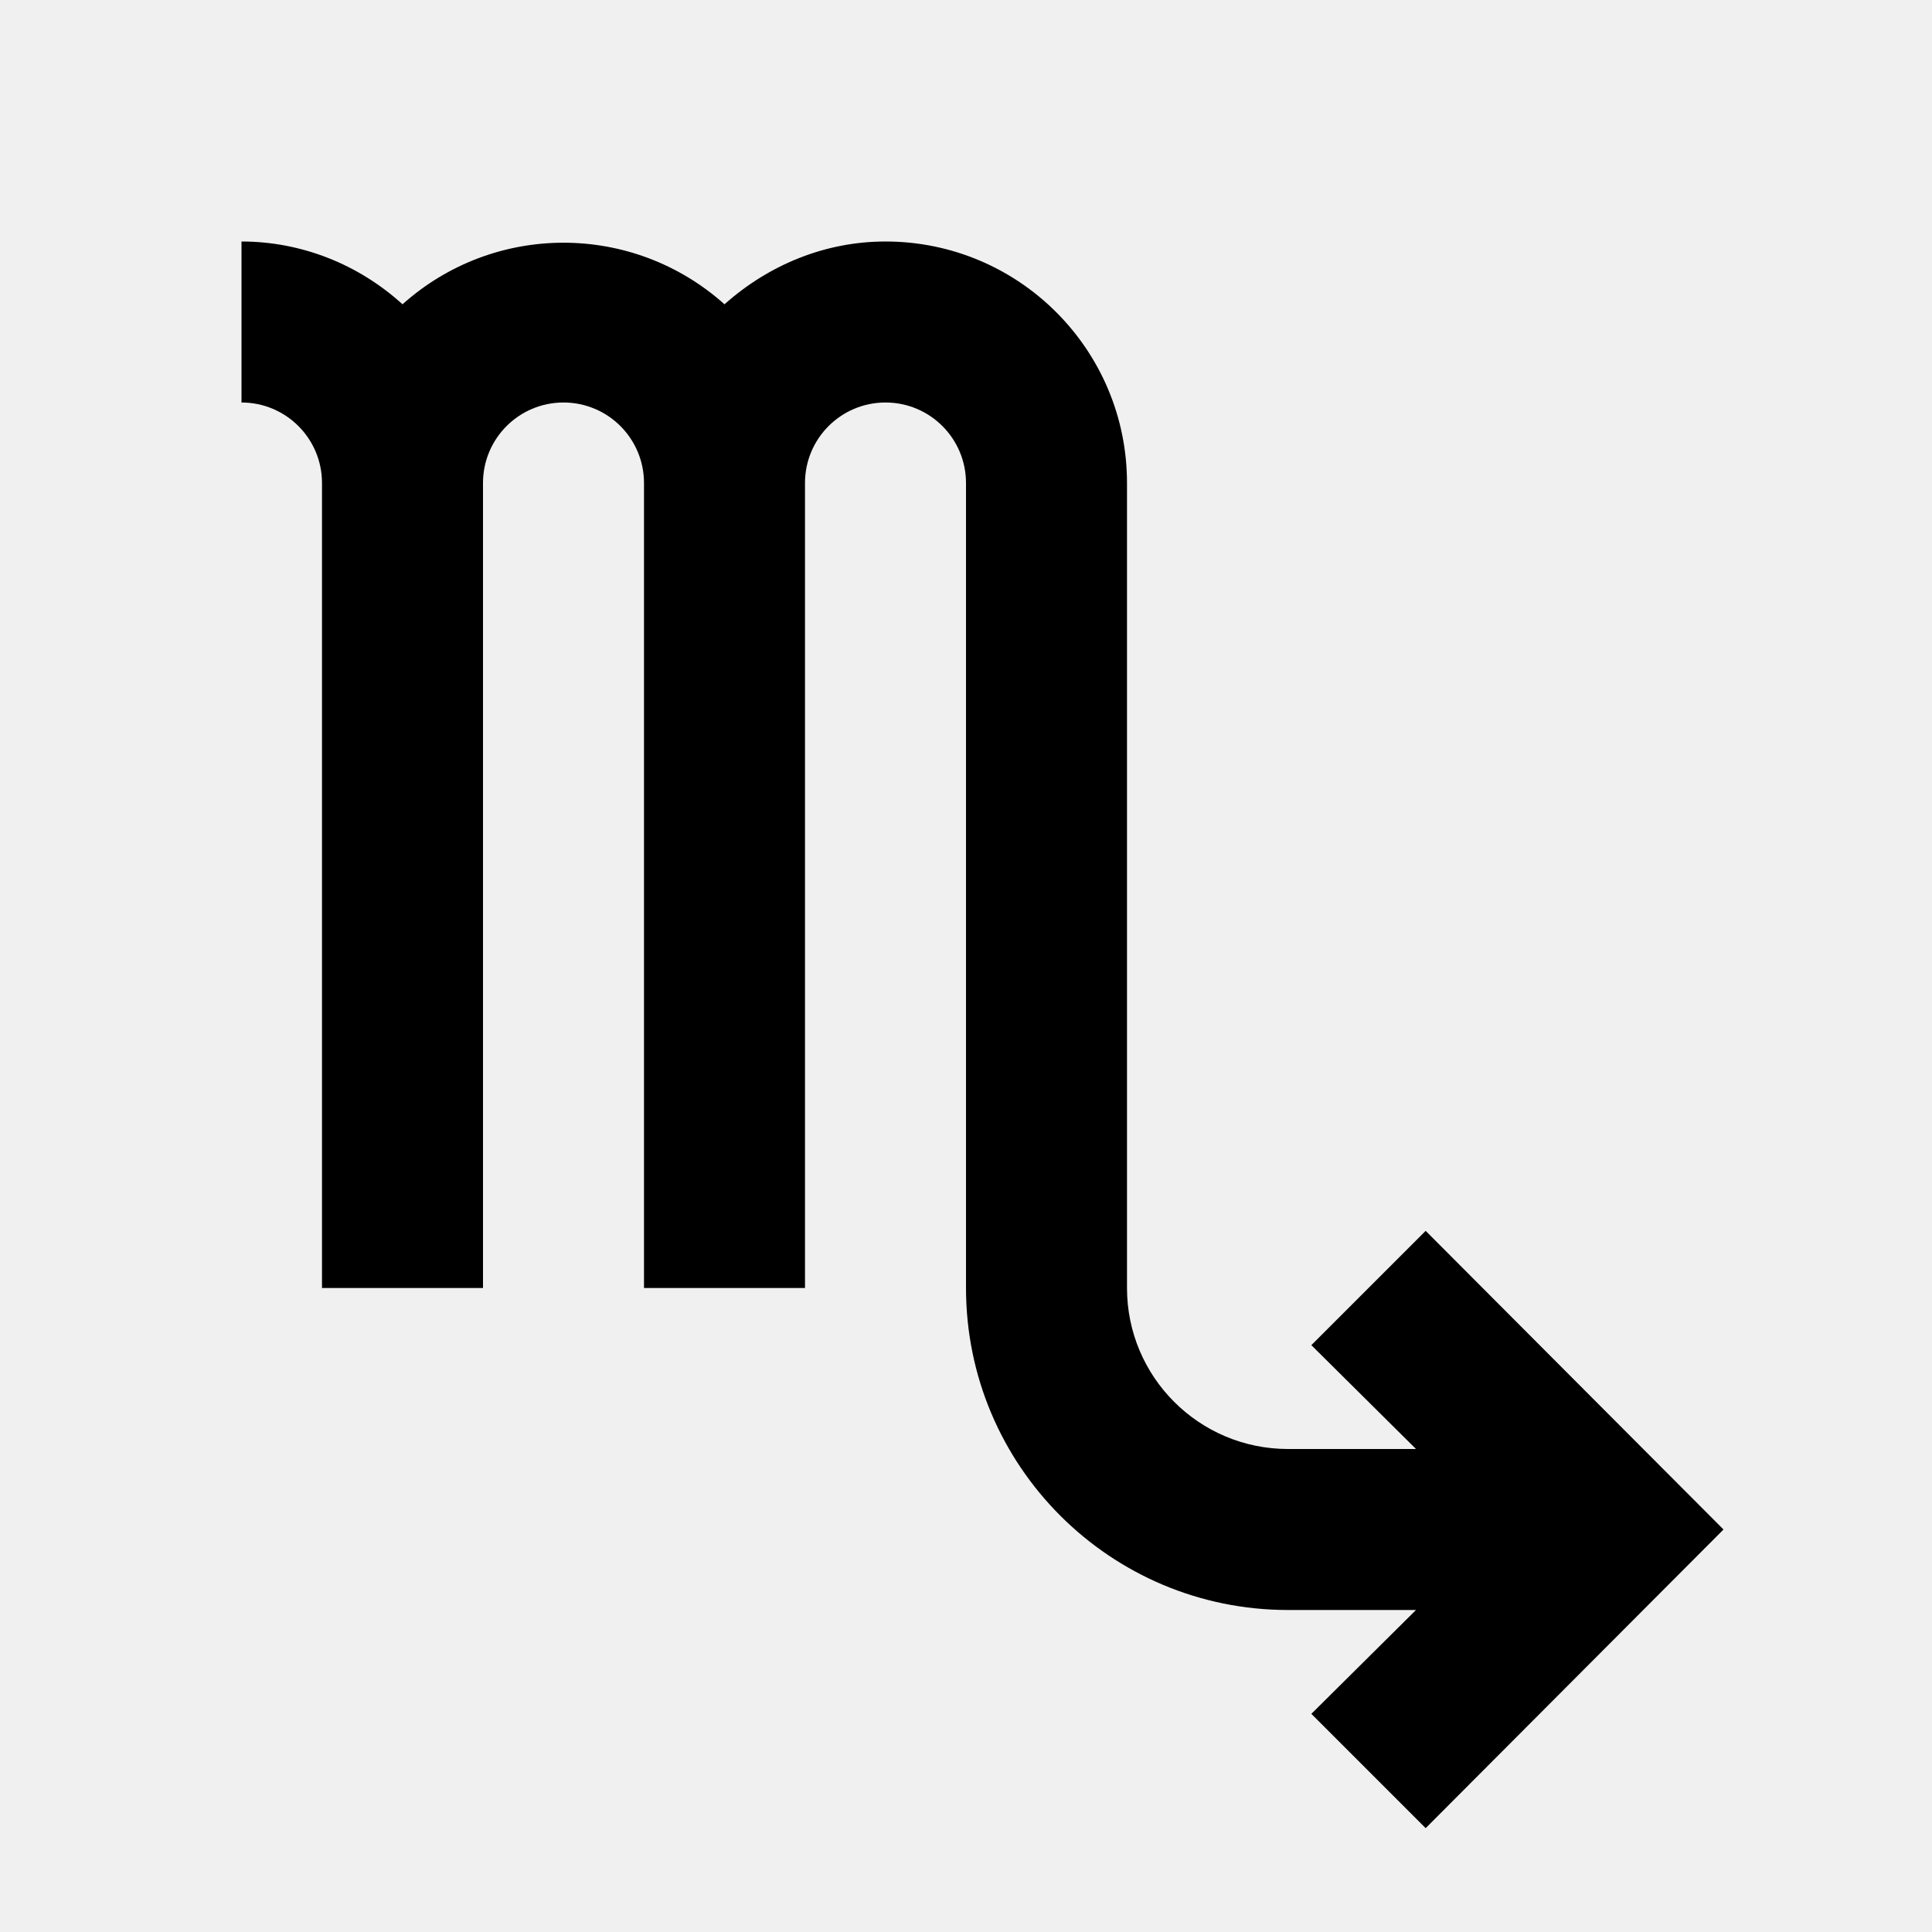
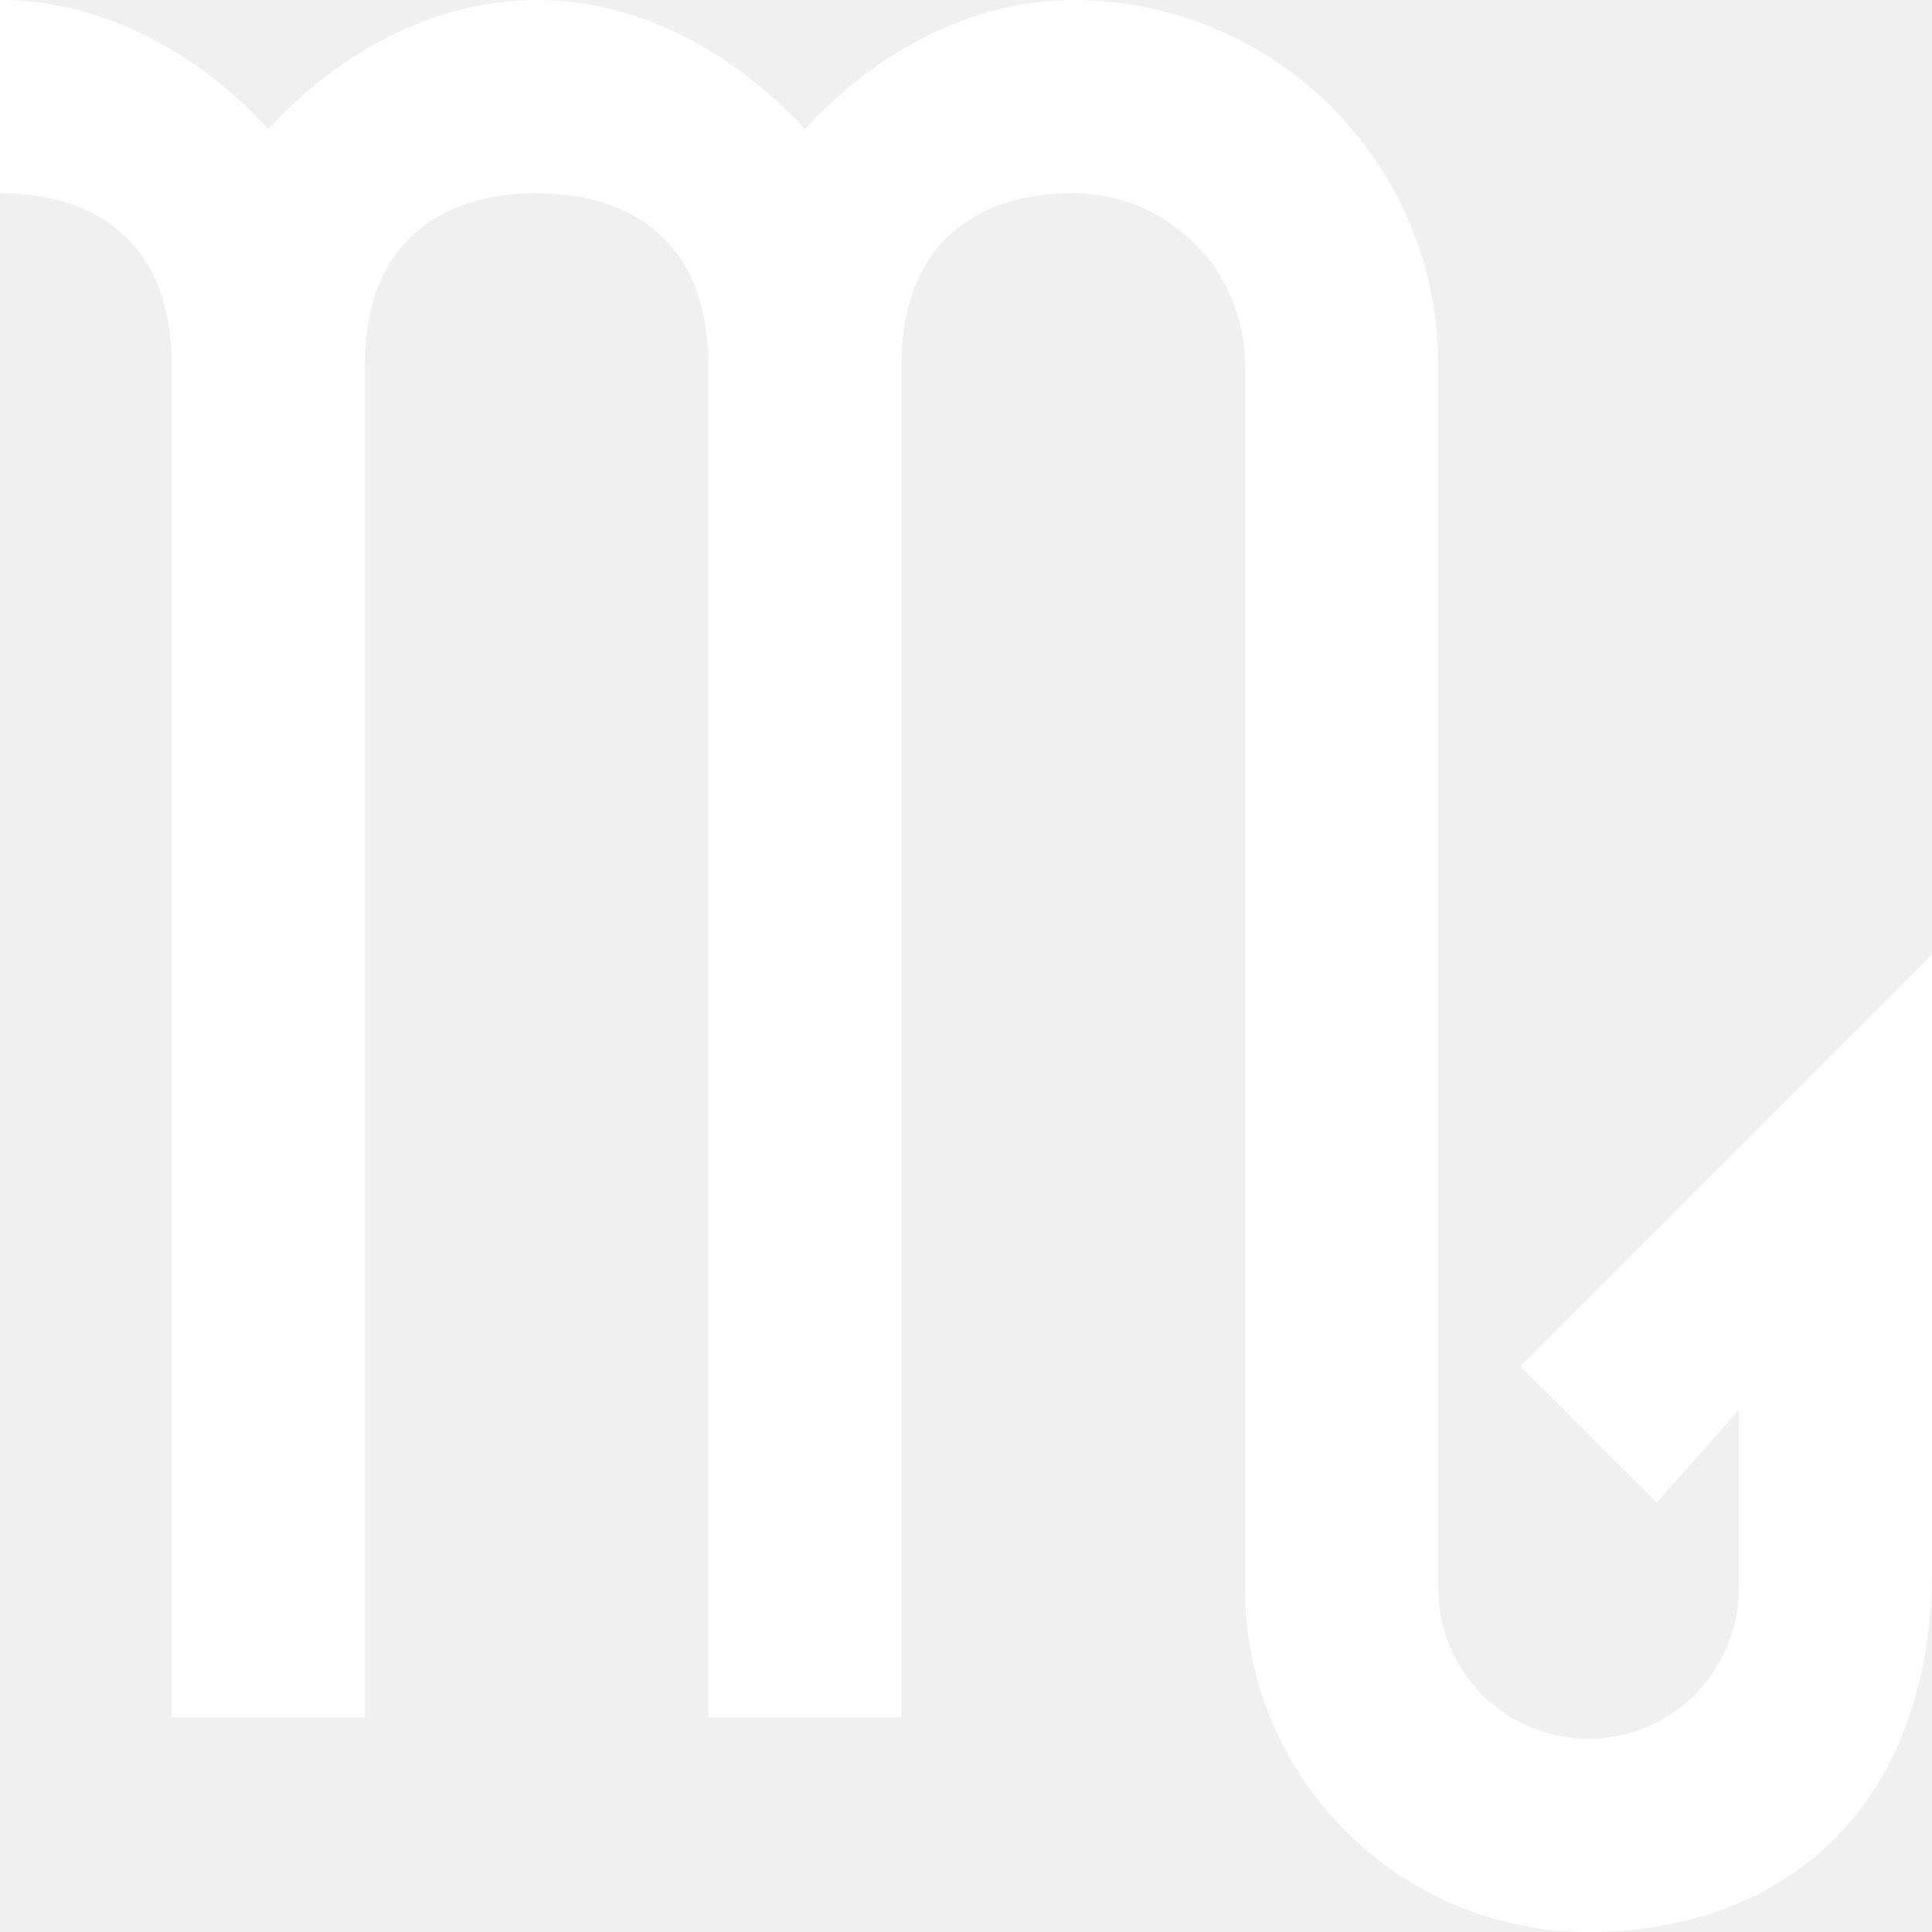
- <svg xmlns="http://www.w3.org/2000/svg" version="1.1" id="mdi-zodiac-scorpio" width="24" height="24" viewBox="0 0 24 24">
-   <path d="M17.71,15.29L16.29,16.71L17.59,18H16A2,2 0 0,1 14,16V6A3,3 0 0,0 11,3C10.25,3 9.55,3.29 9,3.78C7.86,2.76 6.14,2.76 5,3.78C4.45,3.28 3.74,3 3,3V5A1,1 0 0,1 4,6V16H6V6A1,1 0 0,1 7,5A1,1 0 0,1 8,6V16H10V6A1,1 0 0,1 11,5A1,1 0 0,1 12,6V16A4,4 0 0,0 16,20H17.59L16.29,21.29L17.71,22.71L21.41,19L17.71,15.29Z" />
+ <svg xmlns="http://www.w3.org/2000/svg" width="16" height="16" viewBox="0 0 16 16" fill="none">
+   <g clip-path="url(#clip0_159_231)">
+     <path d="M13.721 12.444L14.4 11.677V13.155C14.4 13.842 13.841 14.4 13.155 14.4C12.469 14.4 11.911 13.842 11.911 13.155L11.911 3.022C11.911 1.353 10.558 0 8.889 0C8.009 0 7.219 0.467 6.666 1.068C6.114 0.467 5.324 0 4.444 0C3.564 0 2.774 0.467 2.222 1.068C1.67 0.467 0.88 0 -0 0V1.6C0.784 1.6 1.422 2.001 1.422 3.022V14.222H3.022V3.022C3.022 2.001 3.66 1.6 4.444 1.6C5.228 1.6 5.866 2.001 5.866 3.022V14.222H7.466V3.022C7.466 2.001 8.104 1.6 8.889 1.6C9.673 1.6 10.311 2.238 10.311 3.022V13.155C10.311 14.724 11.587 16 13.155 16C14.724 16 16 15.021 16 12.978V11.523L16 7.903L12.59 11.313L13.721 12.444Z" fill="white" />
+   </g>
+   <defs>
+     <clipPath id="clip0_159_231">
+       <rect width="16" height="16" fill="white" />
+     </clipPath>
+   </defs>
</svg>
